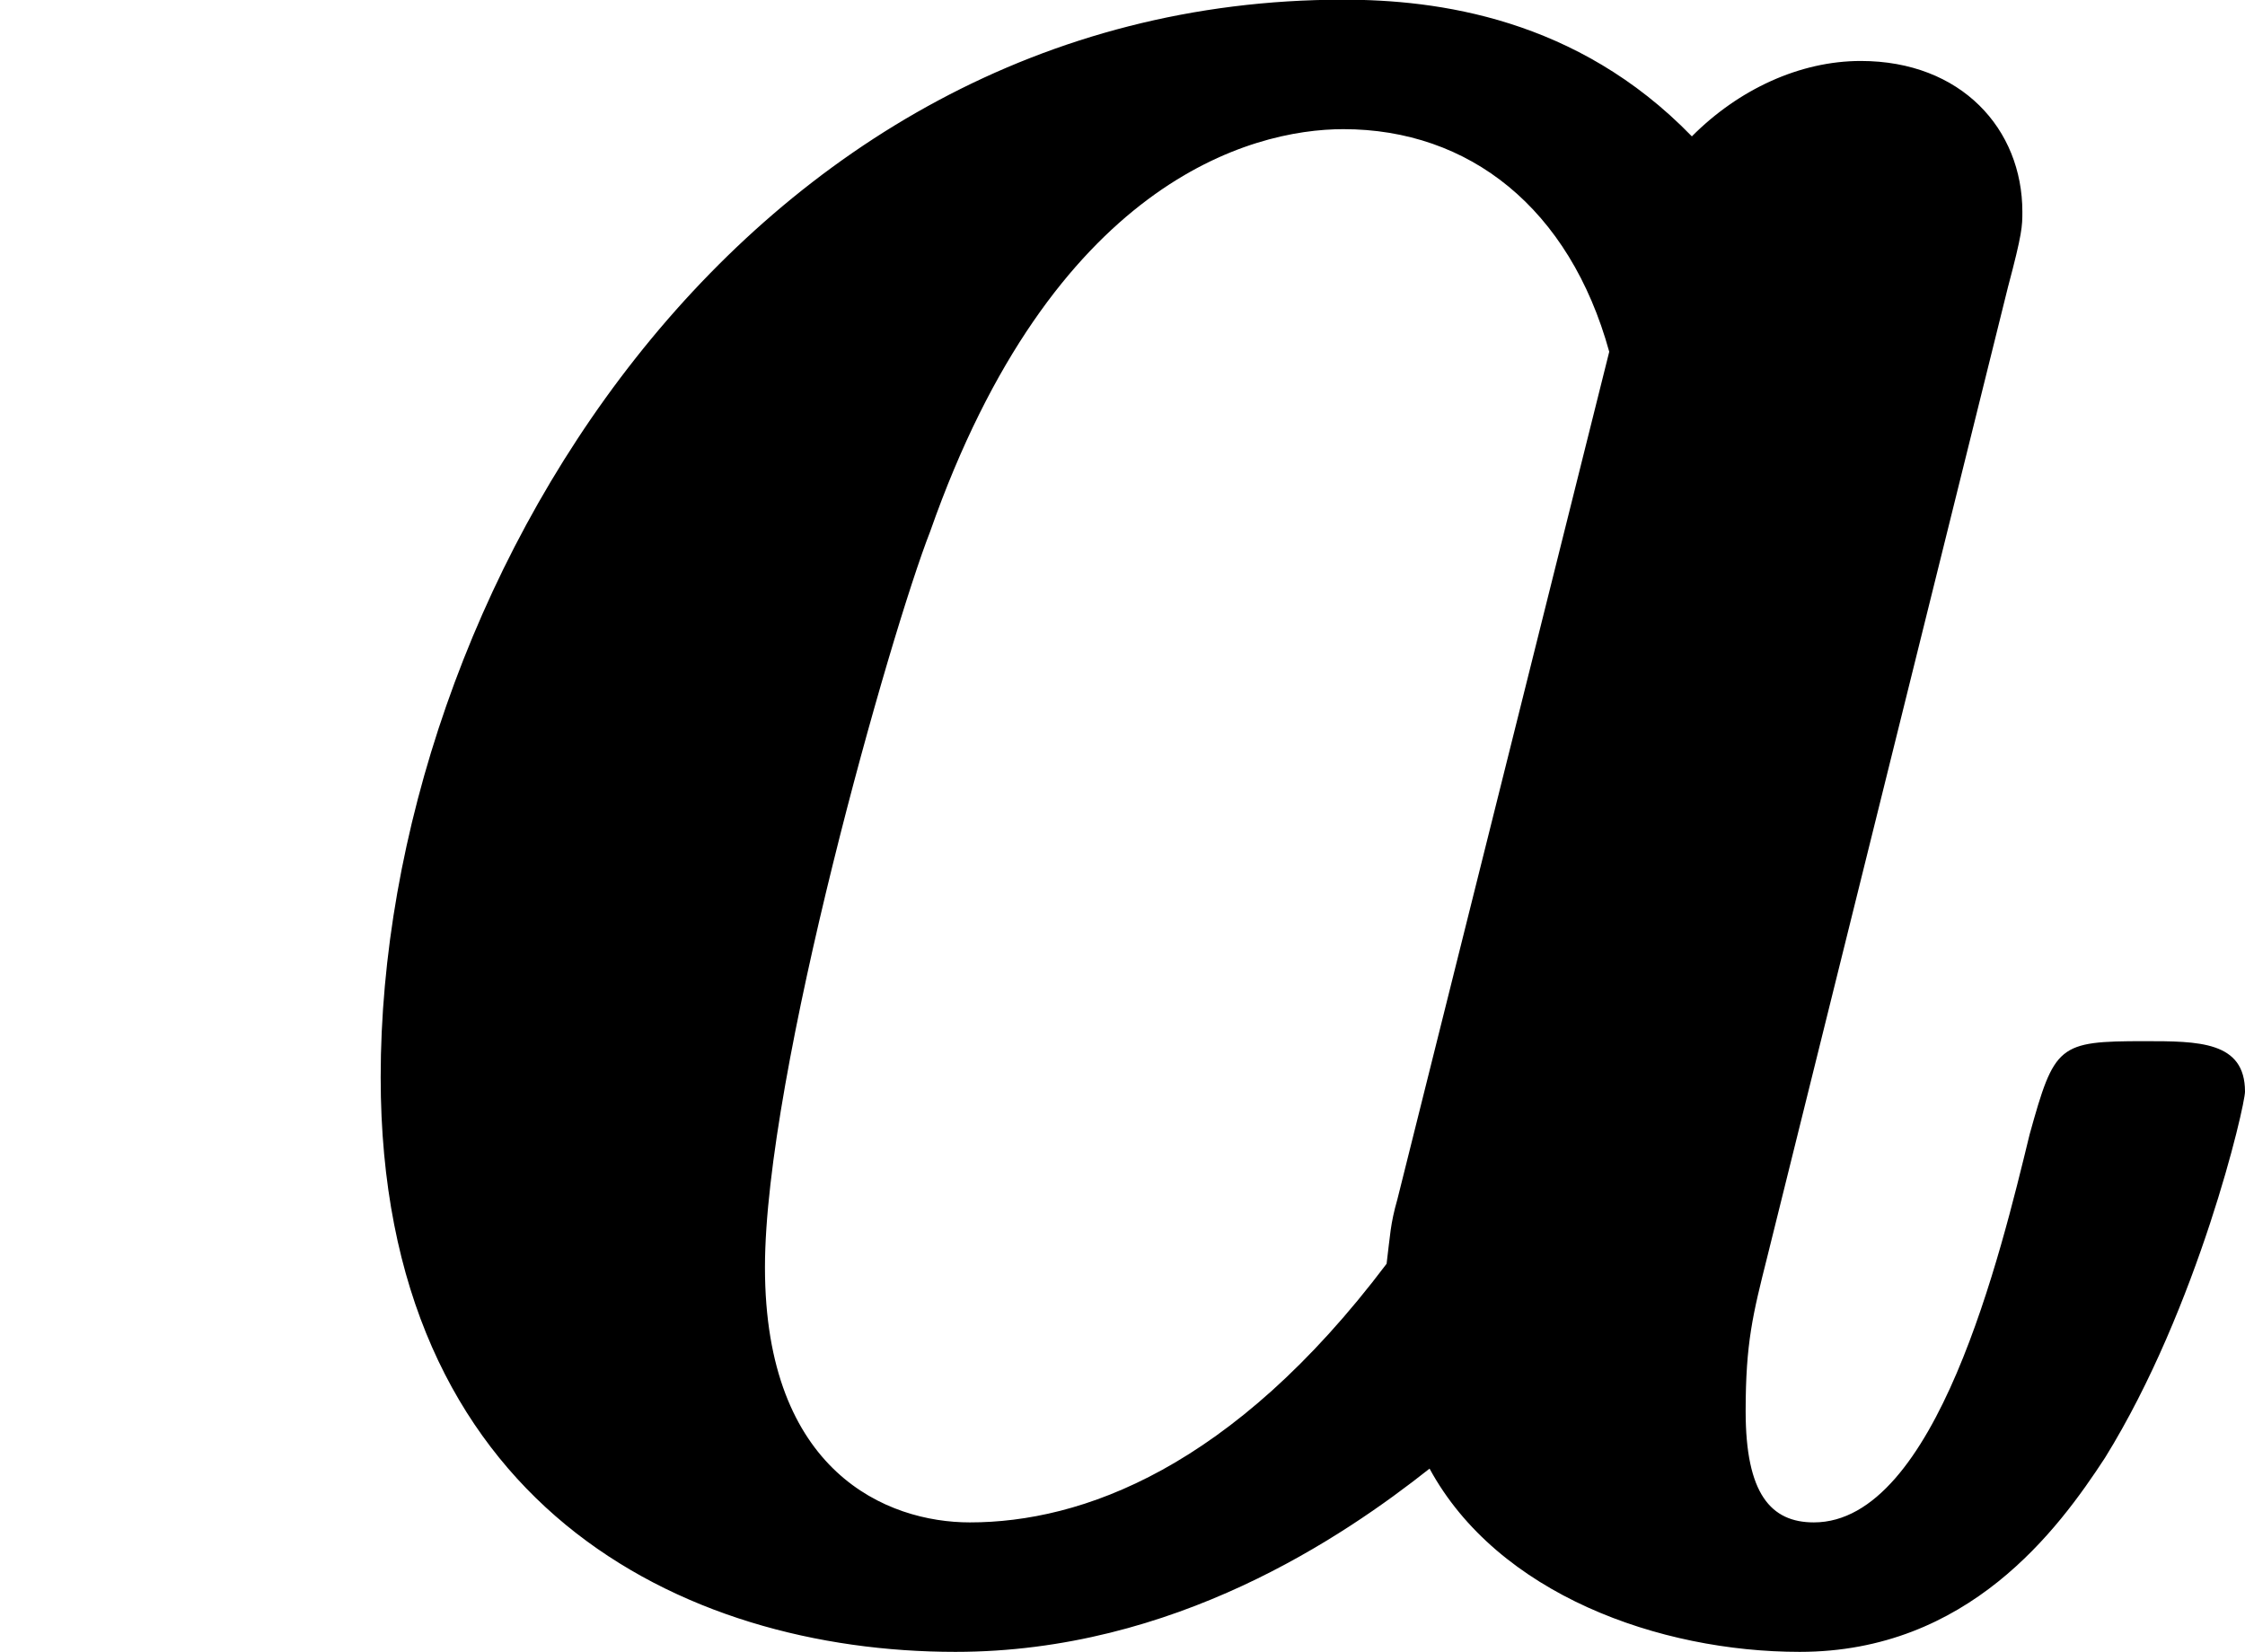
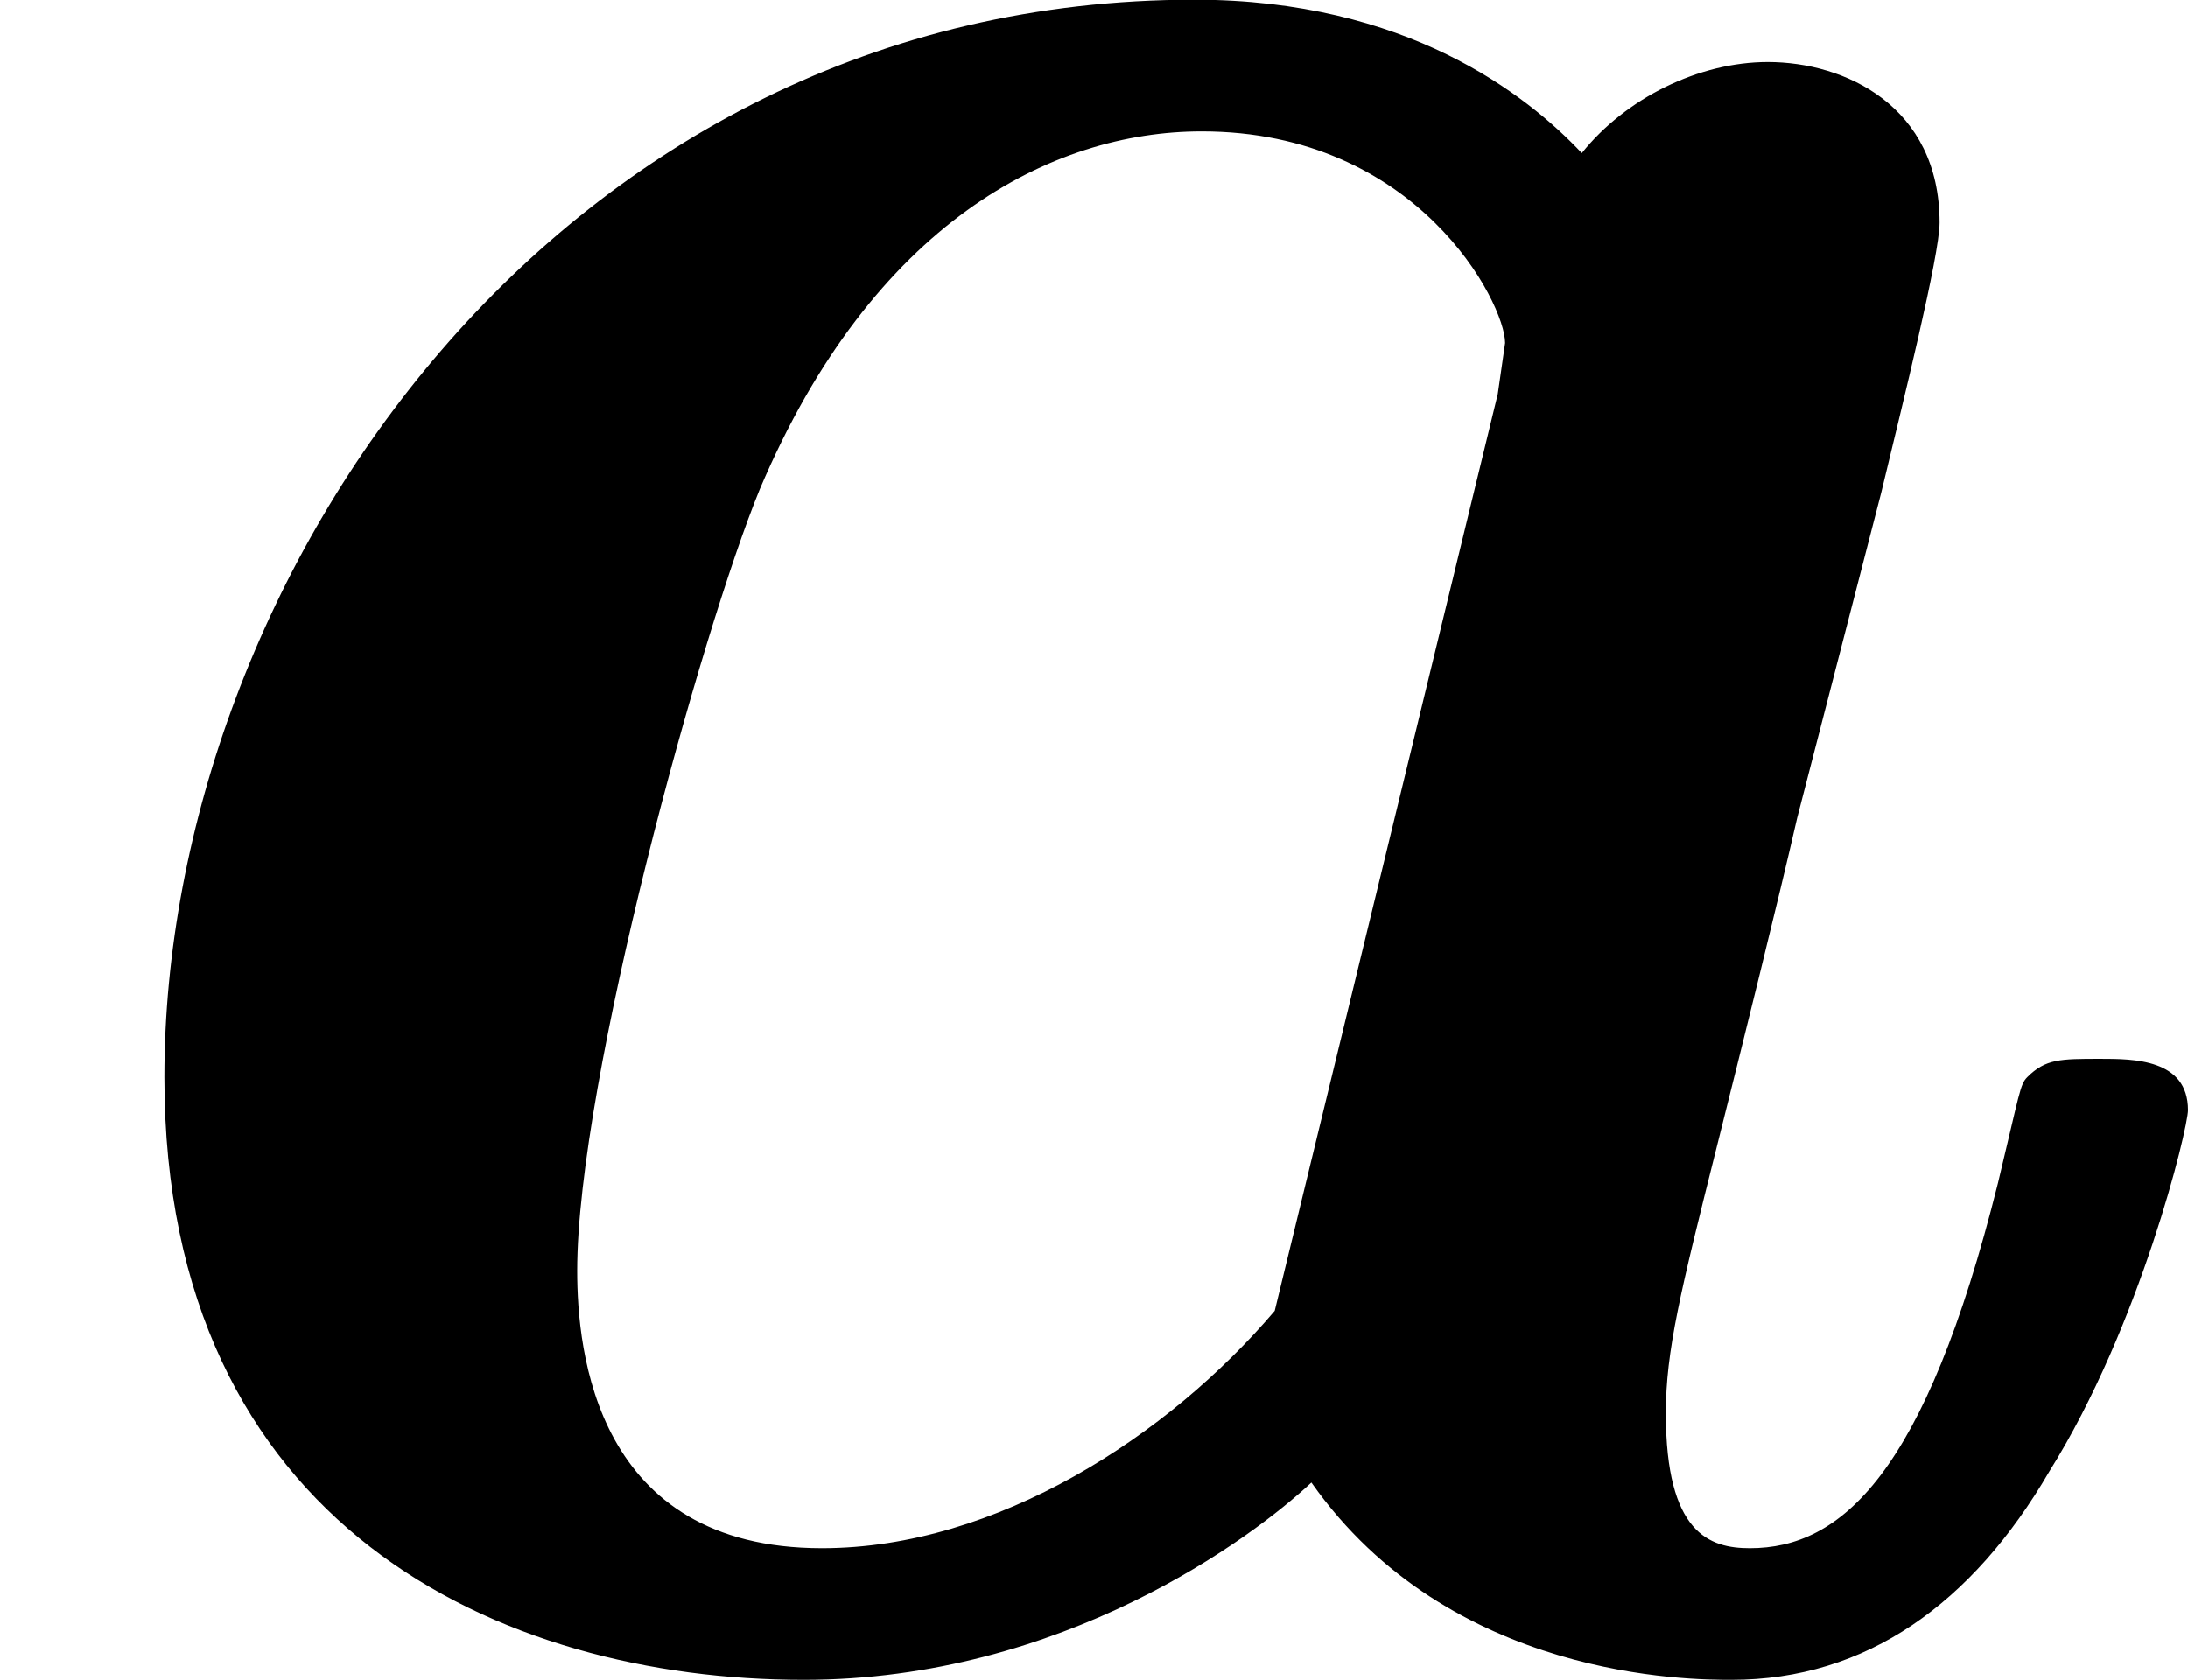
- <svg xmlns="http://www.w3.org/2000/svg" xmlns:xlink="http://www.w3.org/1999/xlink" version="1.1" width="7.472pt" height="5.499pt" viewBox="56.236 601.916 7.472 5.499">
+ <svg xmlns="http://www.w3.org/2000/svg" xmlns:xlink="http://www.w3.org/1999/xlink" version="1.1" width="7.161pt" height="5.499pt" viewBox="56.199 601.916 7.161 5.499">
  <defs>
-     <path id="g15-97" d="M6.683-4.447C6.731-4.627 6.731-4.651 6.731-4.698C6.731-4.973 6.528-5.2 6.193-5.2C5.99-5.2 5.786-5.105 5.631-4.949C5.248-5.344 4.782-5.404 4.471-5.404C2.463-5.404 1.267-3.419 1.267-1.817C1.267-.395 2.271 .096 3.18 .096C3.909 .096 4.471-.287 4.758-.514C4.985-.096 5.523 .096 5.99 .096C6.551 .096 6.85-.311 7.006-.55C7.317-1.052 7.472-1.722 7.472-1.769C7.472-1.937 7.317-1.937 7.137-1.937C6.85-1.937 6.838-1.925 6.755-1.626C6.659-1.231 6.444-.335 6.037-.335C5.894-.335 5.81-.43 5.81-.705C5.81-.933 5.834-1.028 5.882-1.219L6.683-4.447ZM4.651-1.411C4.627-1.327 4.627-1.291 4.615-1.196C4.101-.514 3.599-.335 3.228-.335C2.953-.335 2.546-.502 2.546-1.184C2.546-1.829 2.965-3.3 3.096-3.634C3.503-4.794 4.16-4.973 4.471-4.973C4.89-4.973 5.224-4.71 5.356-4.232L4.651-1.411Z" />
+     <path id="g15-97" d="M6.157-3.79C6.229-4.089 6.348-4.567 6.348-4.674C6.348-5.057 6.037-5.2 5.786-5.2C5.559-5.2 5.32-5.081 5.177-4.902C4.997-5.093 4.603-5.404 3.909-5.404C1.829-5.404 .538-3.515 .538-1.877C.538-.406 1.638 .096 2.63 .096C3.479 .096 4.101-.371 4.292-.55C4.746 .096 5.535 .096 5.667 .096C6.109 .096 6.456-.155 6.707-.586C7.006-1.064 7.161-1.71 7.161-1.769C7.161-1.937 6.982-1.937 6.874-1.937C6.743-1.937 6.695-1.937 6.635-1.877C6.611-1.853 6.611-1.829 6.539-1.53C6.3-.574 6.025-.335 5.727-.335C5.595-.335 5.452-.383 5.452-.777C5.452-.98 5.499-1.172 5.619-1.65C5.703-1.985 5.822-2.463 5.882-2.726L6.157-3.79ZM4.172-1.112C3.826-.705 3.264-.335 2.69-.335C1.949-.335 1.889-.98 1.889-1.243C1.889-1.865 2.295-3.335 2.487-3.802C2.857-4.674 3.443-4.973 3.933-4.973C4.639-4.973 4.926-4.411 4.926-4.28L4.902-4.113L4.172-1.112Z" />
  </defs>
  <g id="page1">
-     <use x="56.236" y="607.319" xlink:href="#g15-97" />
+     <use x="56.199" y="607.319" xlink:href="#g15-97" />
  </g>
</svg>
